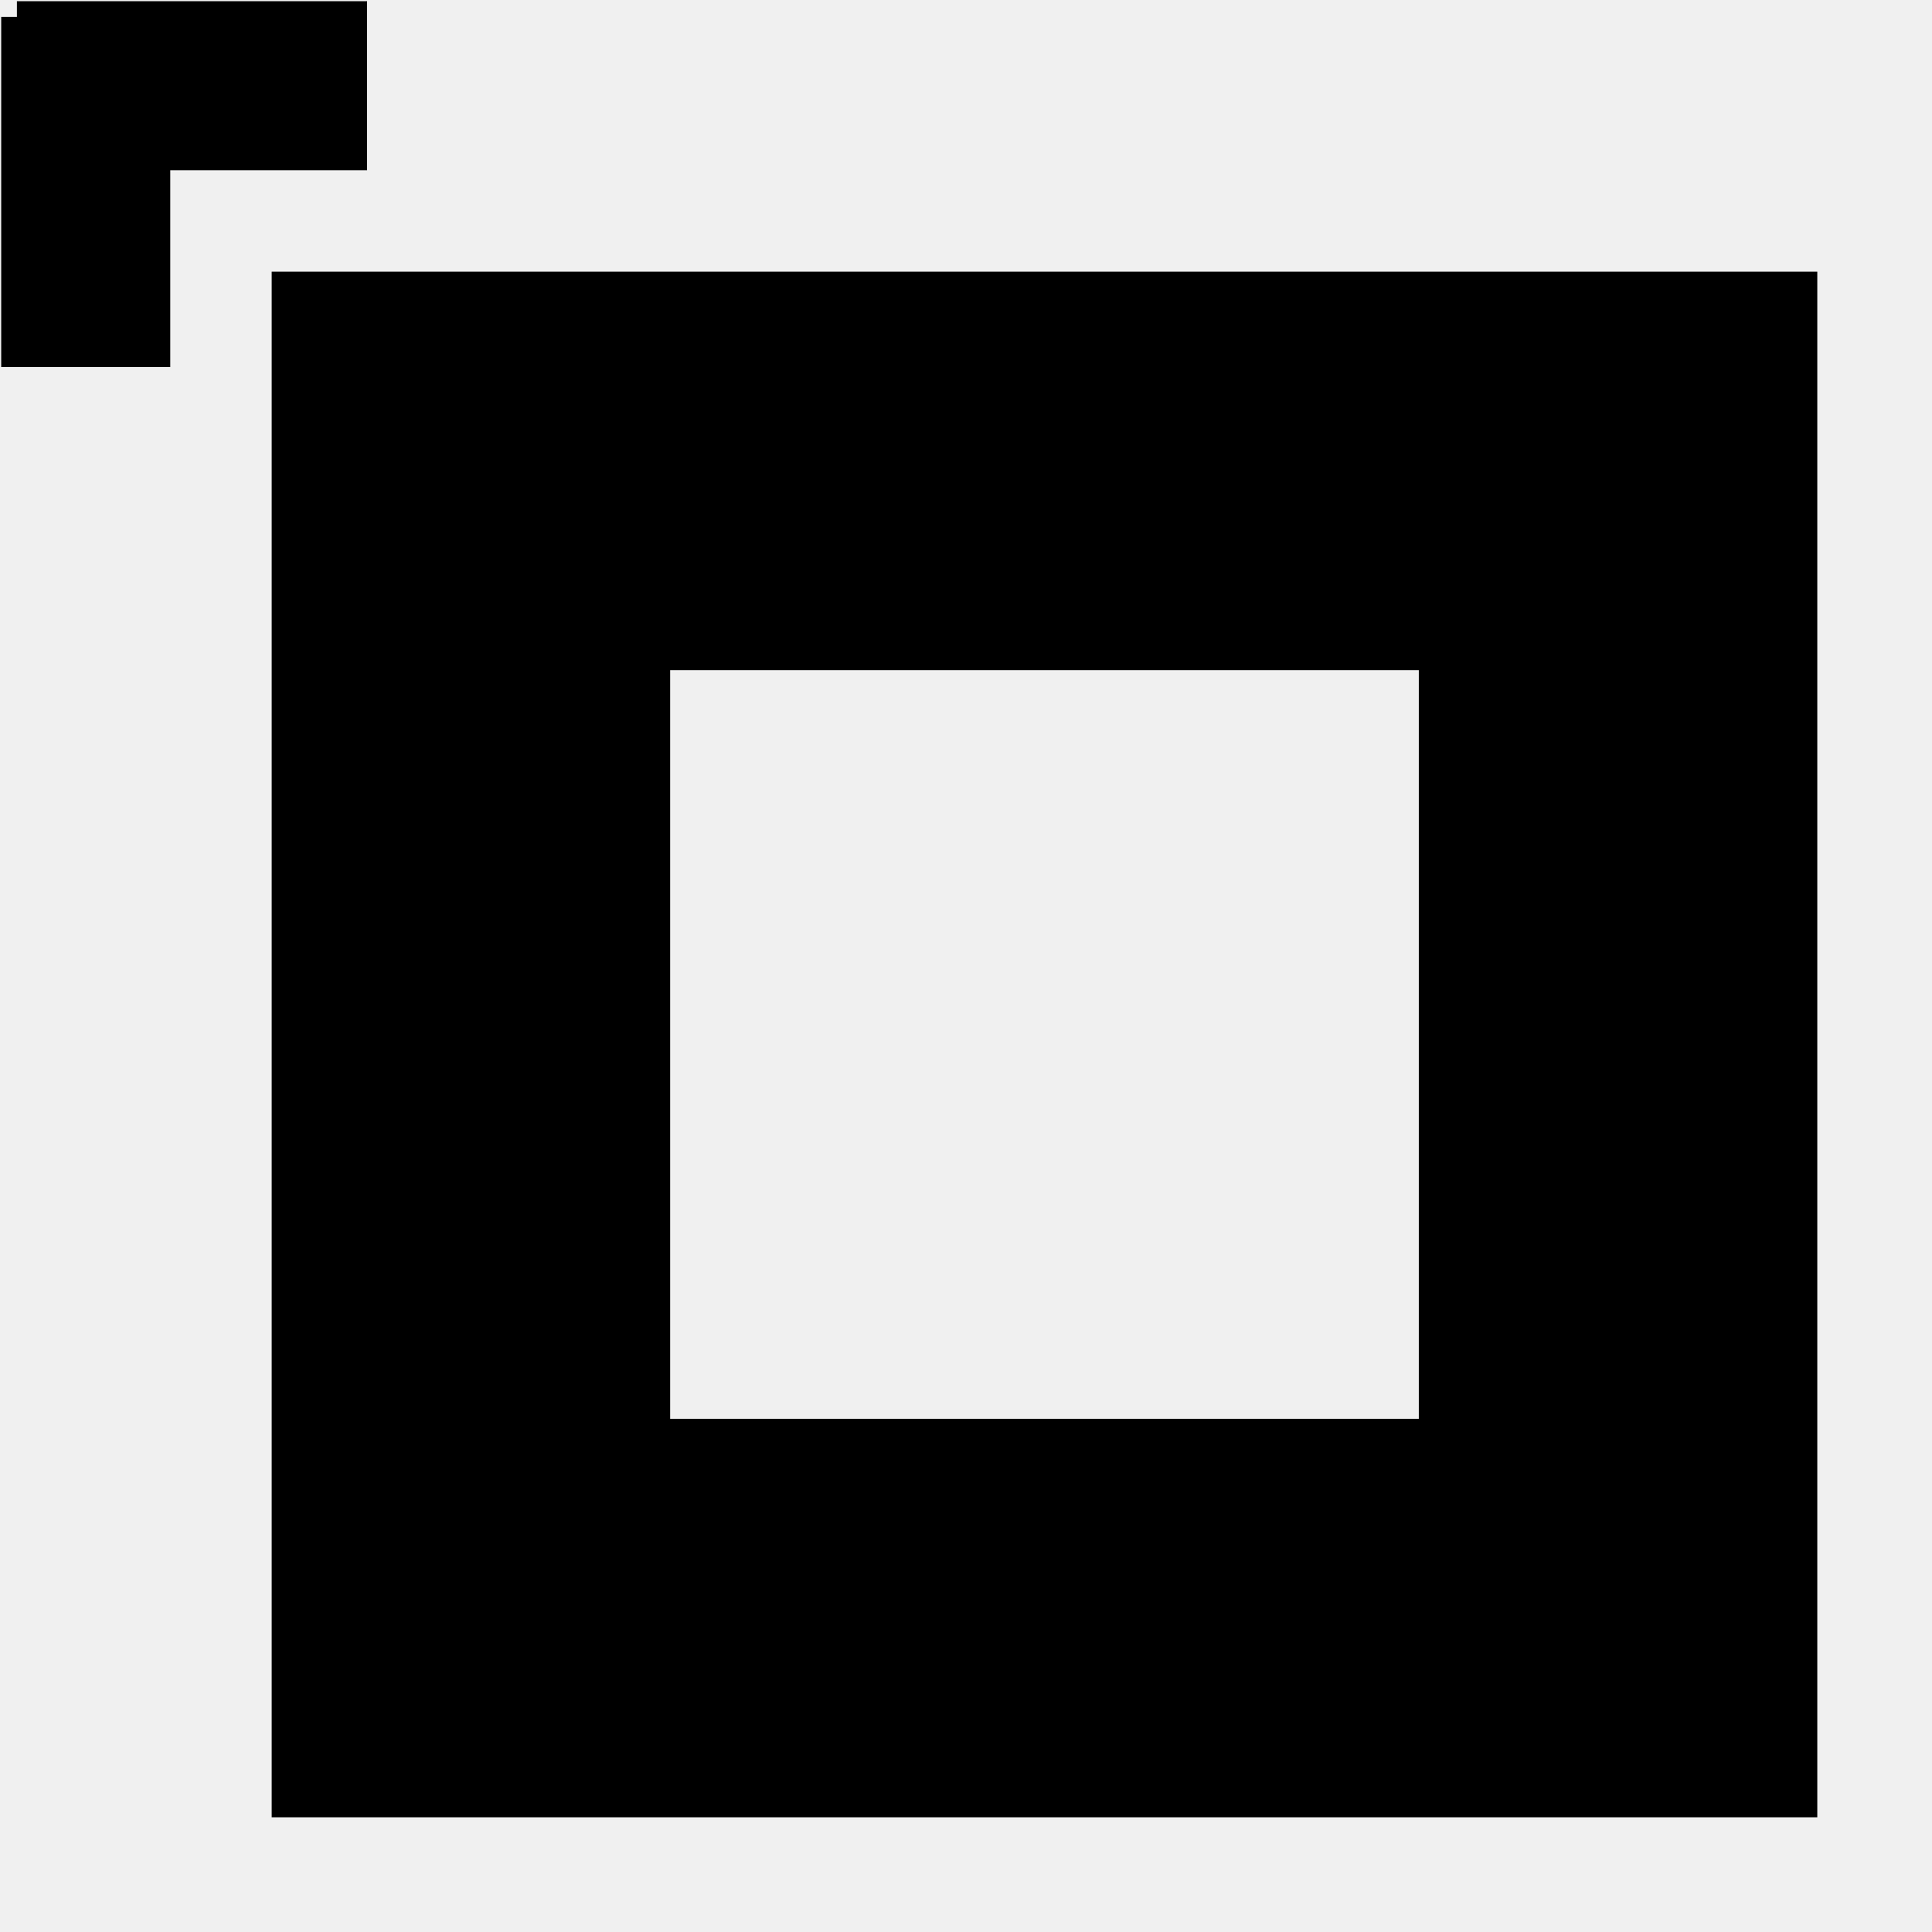
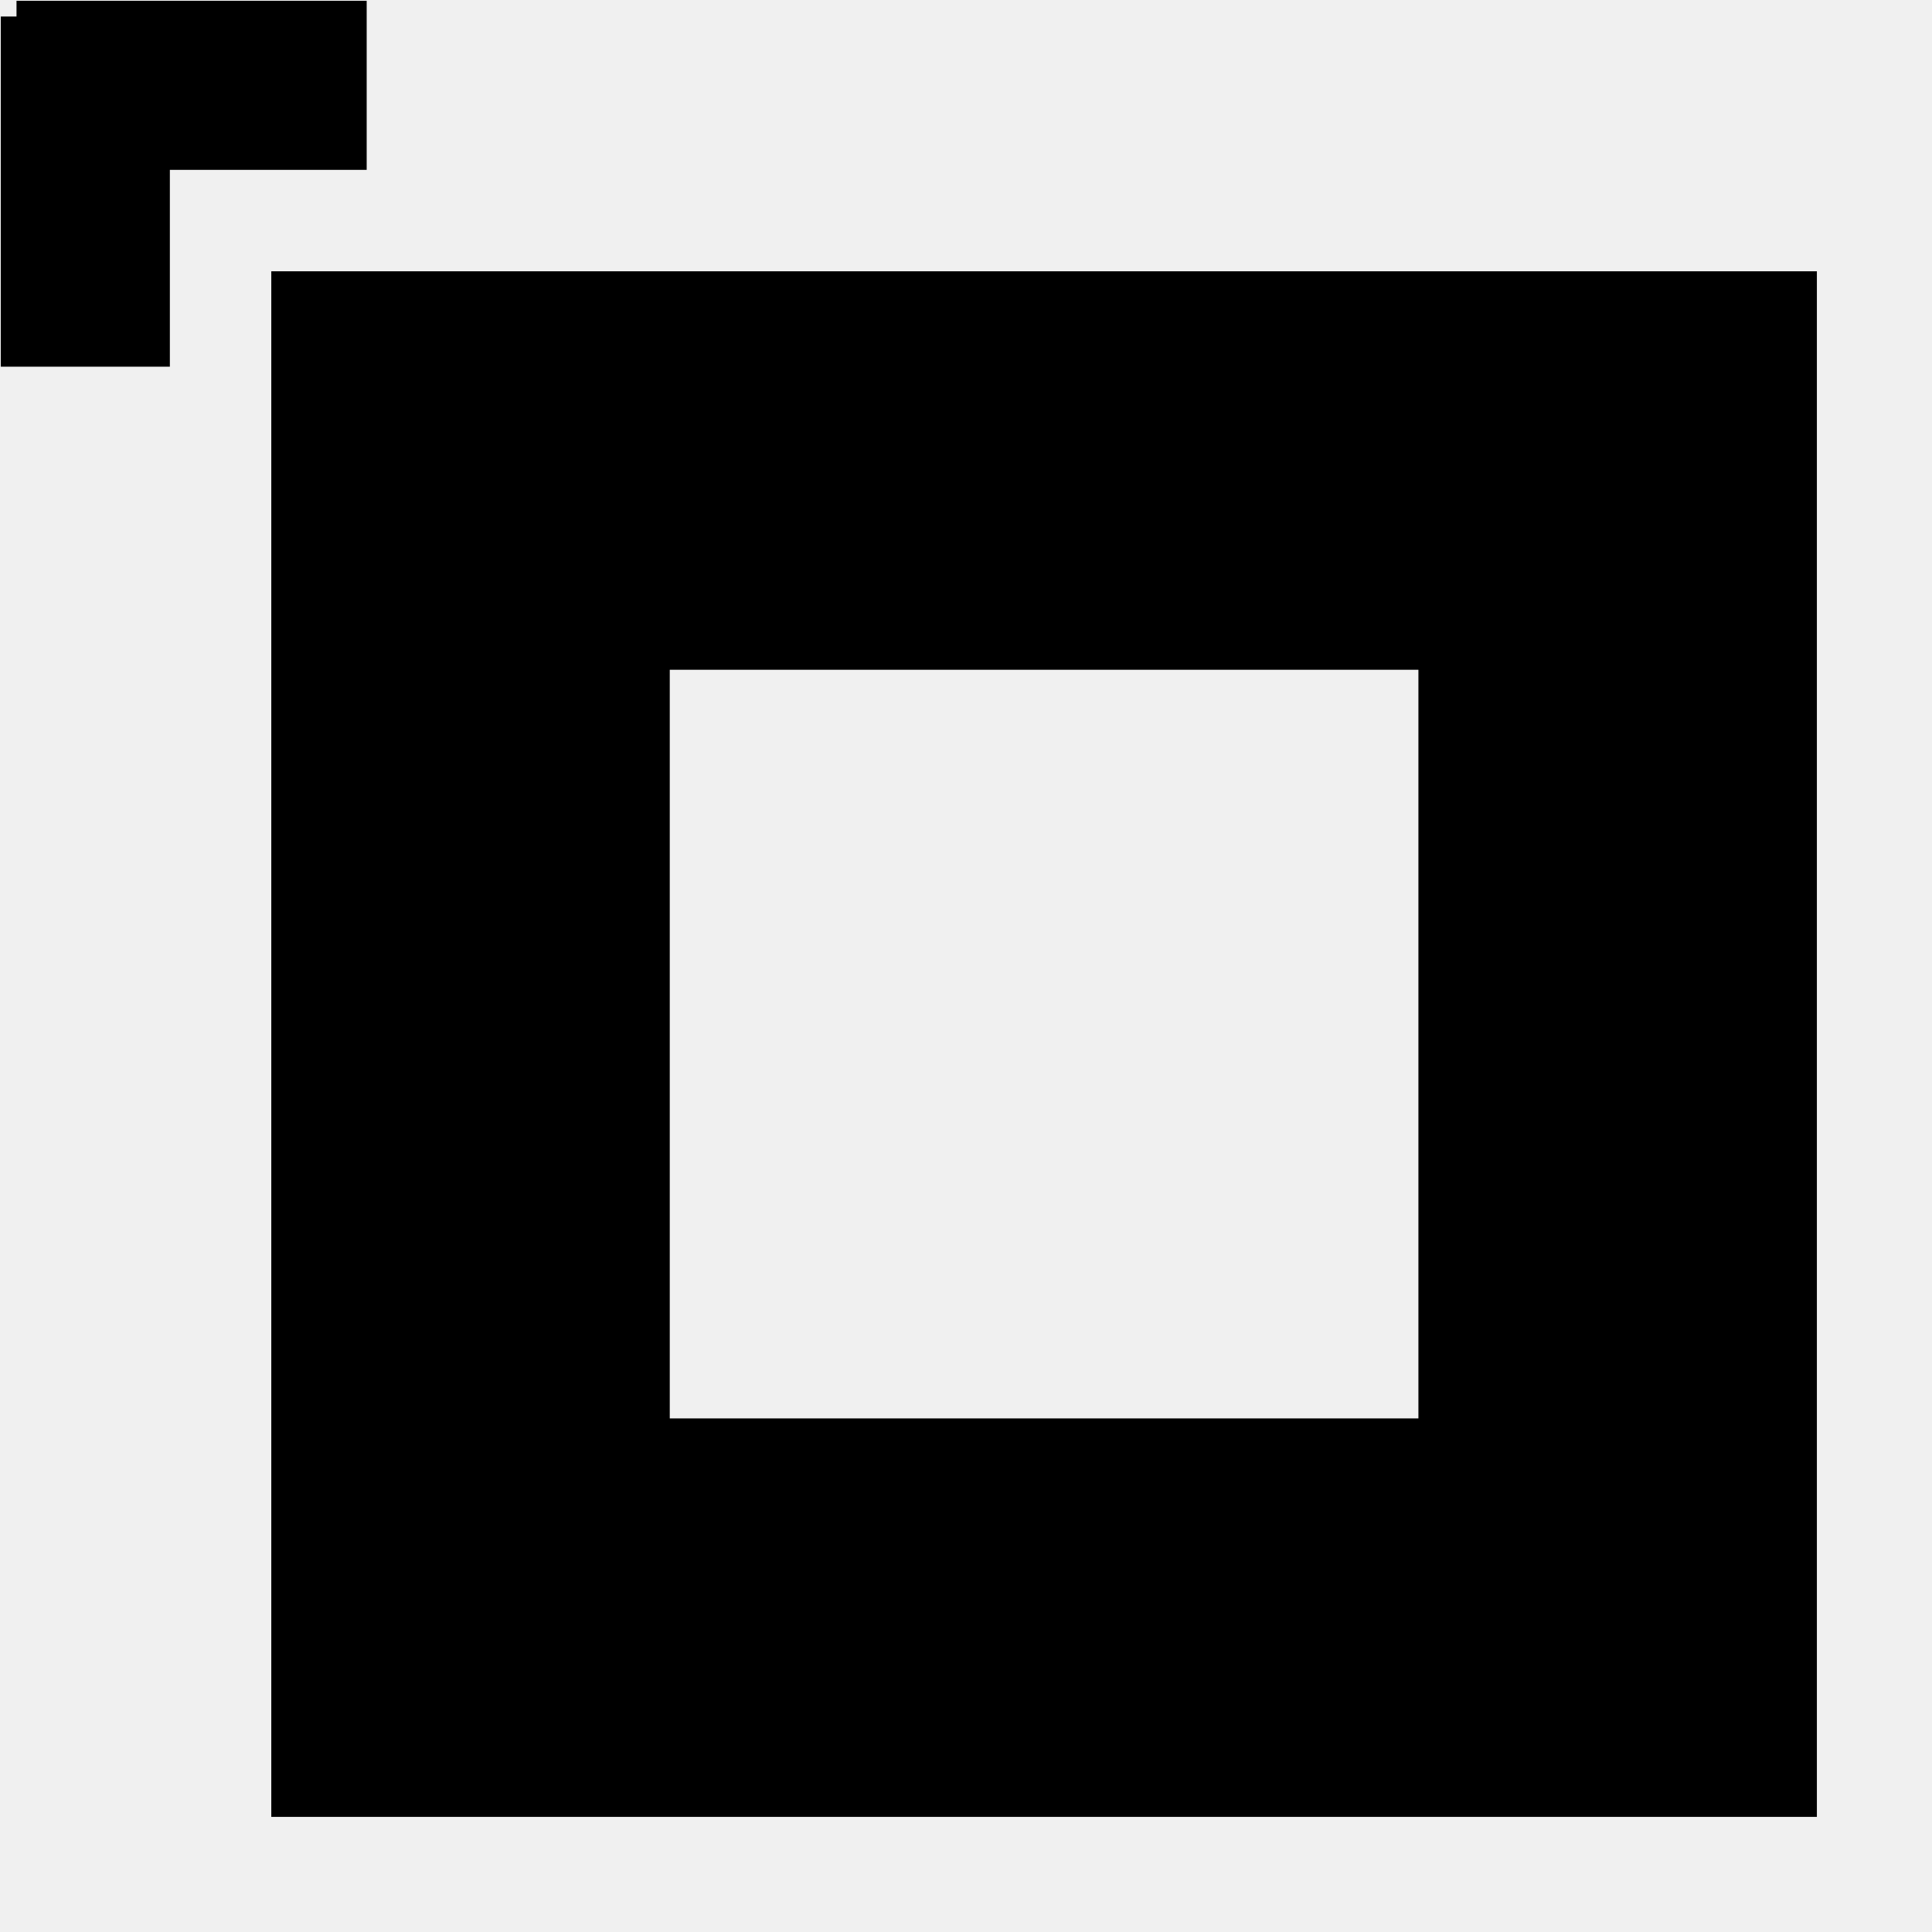
- <svg xmlns="http://www.w3.org/2000/svg" id="SVGRoot" version="1.1" viewBox="0 0 16 16">
-   <g>
-     <circle cx="-2.1" cy="9" r=".33" fill-opacity="0" opacity=".29" stroke="#fff" stroke-linecap="square" stroke-linejoin="bevel" stroke-width=".33" style="paint-order:markers stroke fill" />
-     <g fill="none" stroke="#000">
-       <path d="m0.71 0.14v2.9" stroke-width="1.4" />
-       <path d="m0.14 0.71h2.9" stroke-width="1.4" />
-       <rect x="3.9" y="3.9" width="9.5" height="9.5" stroke-linecap="square" stroke-width="3.3" style="paint-order:markers stroke fill" />
-     </g>
+ <svg xmlns="http://www.w3.org/2000/svg" id="SVGRoot" version="1.1" viewBox="0 0 24 24">
+   <g transform="matrix(1.5 0 0 1.5 -.005 -.005)" fill="none" stroke="#000">
+     <path d="m0.71 0.14v2.9" stroke-width="1.4" />
+     <path d="m0.14 0.71h2.9" stroke-width="1.4" />
+     <rect x="3.9" y="3.9" width="9.5" height="9.5" stroke-linecap="square" stroke-width="3.3" style="paint-order:markers stroke fill" />
  </g>
</svg>
